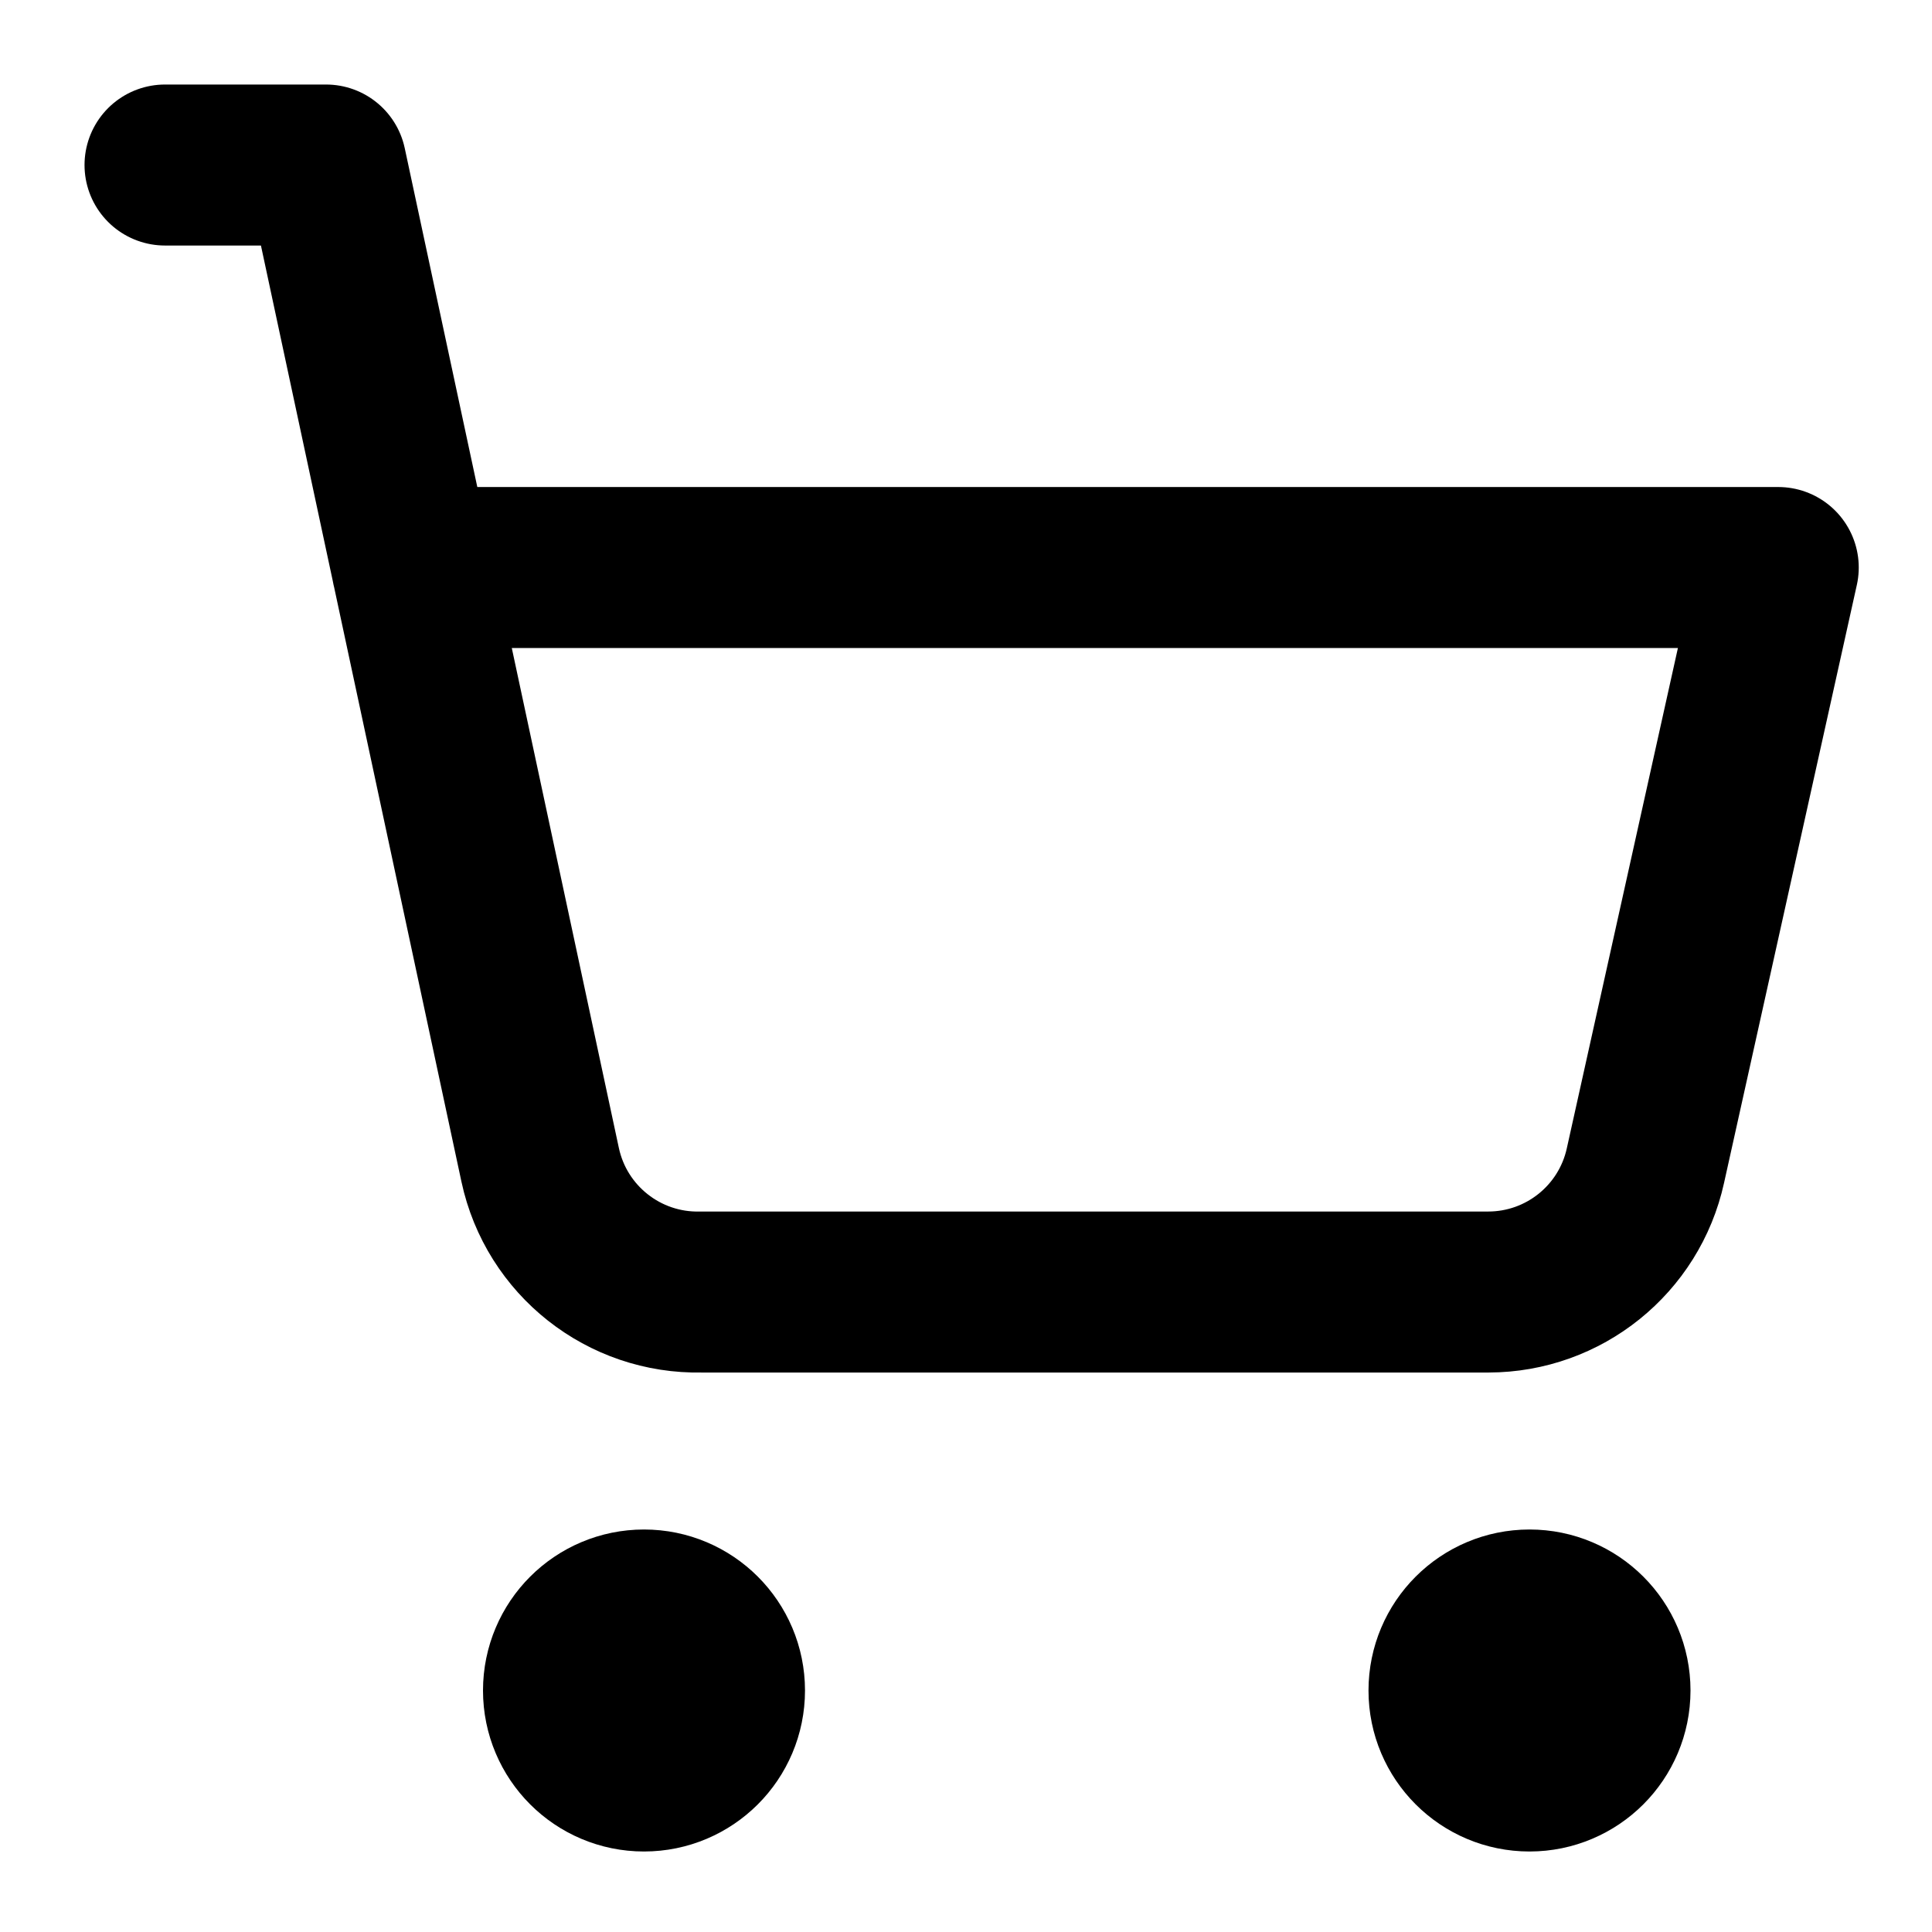
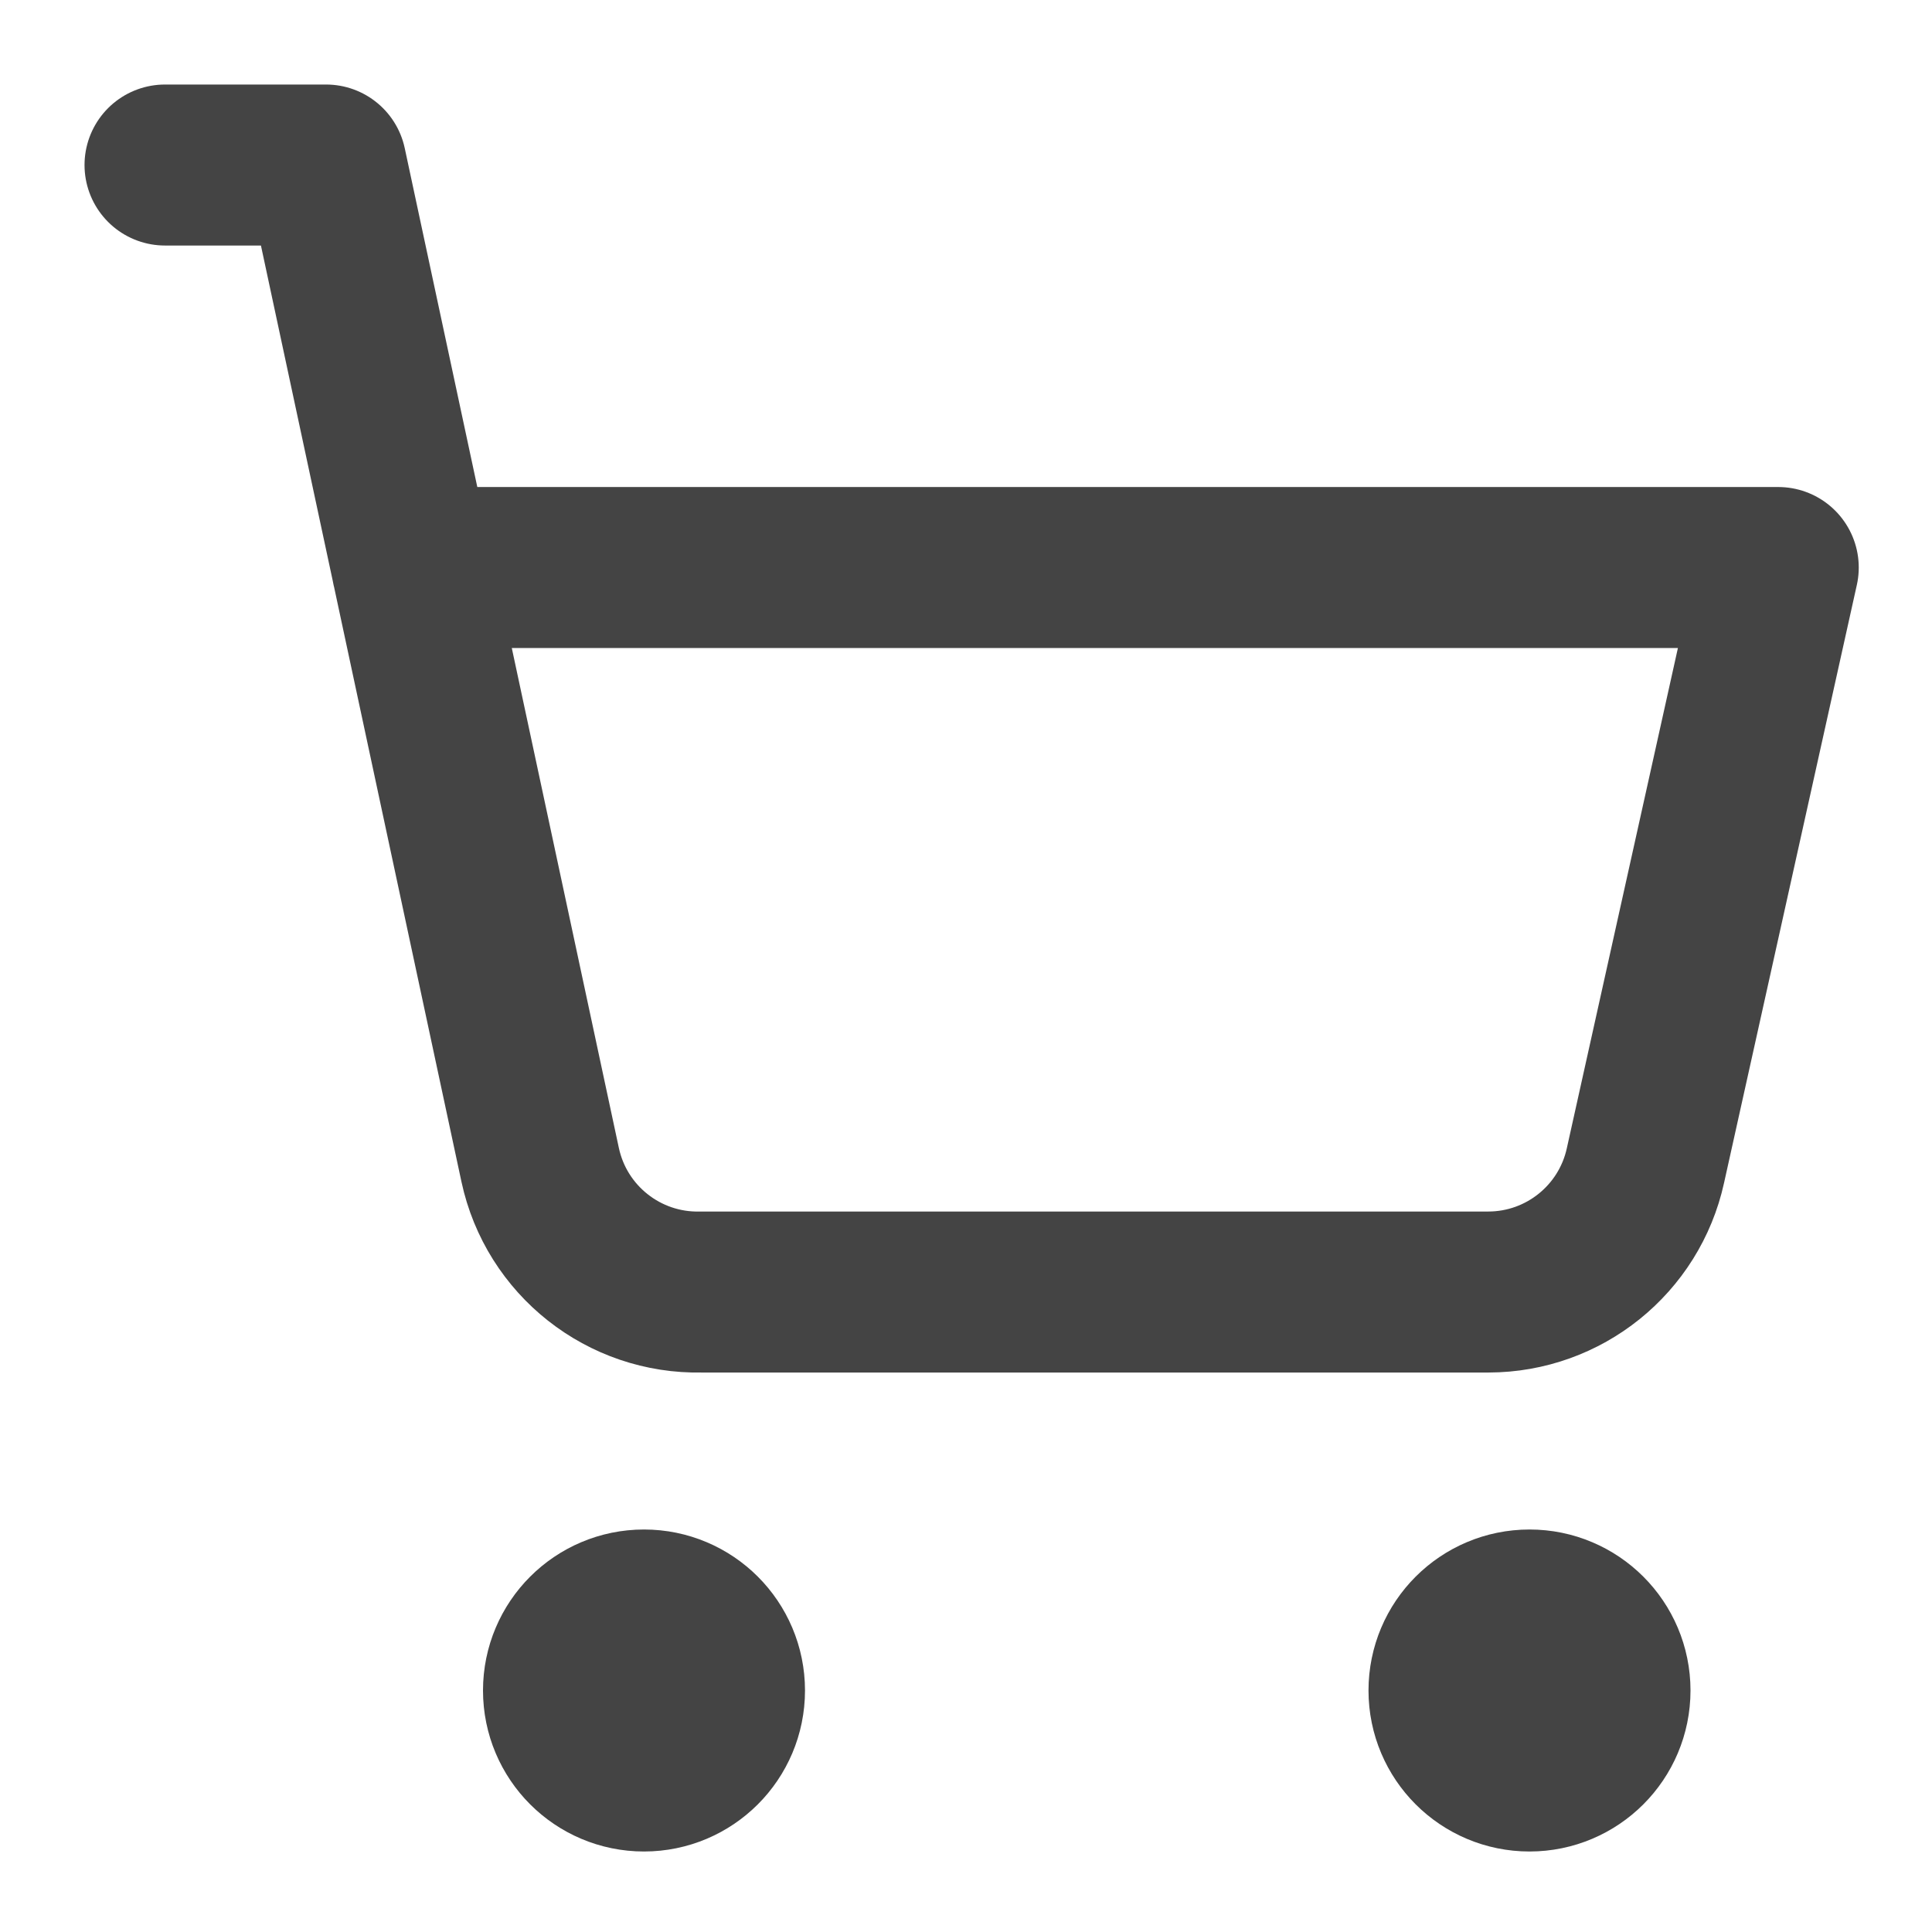
- <svg xmlns="http://www.w3.org/2000/svg" width="24" height="24" viewBox="0 0 24 24" fill="none" stroke="#000000" stroke-width="2" stroke-linecap="round" stroke-linejoin="round" class="lucide lucide-shopping-cart-icon lucide-shopping-cart">
+ <svg xmlns="http://www.w3.org/2000/svg" width="24" height="24" viewBox="0 0 24 24" fill="none" stroke="#444444" stroke-width="2" stroke-linecap="round" stroke-linejoin="round" class="lucide lucide-shopping-cart-icon lucide-shopping-cart">
  <circle cx="8" cy="21" r="1" />
  <circle cx="19" cy="21" r="1" />
  <path d="M2.05 2.05h2l2.66 12.42a2 2 0 0 0 2 1.58h9.78a2 2 0 0 0 1.95-1.57l1.65-7.43H5.12" />
</svg>
